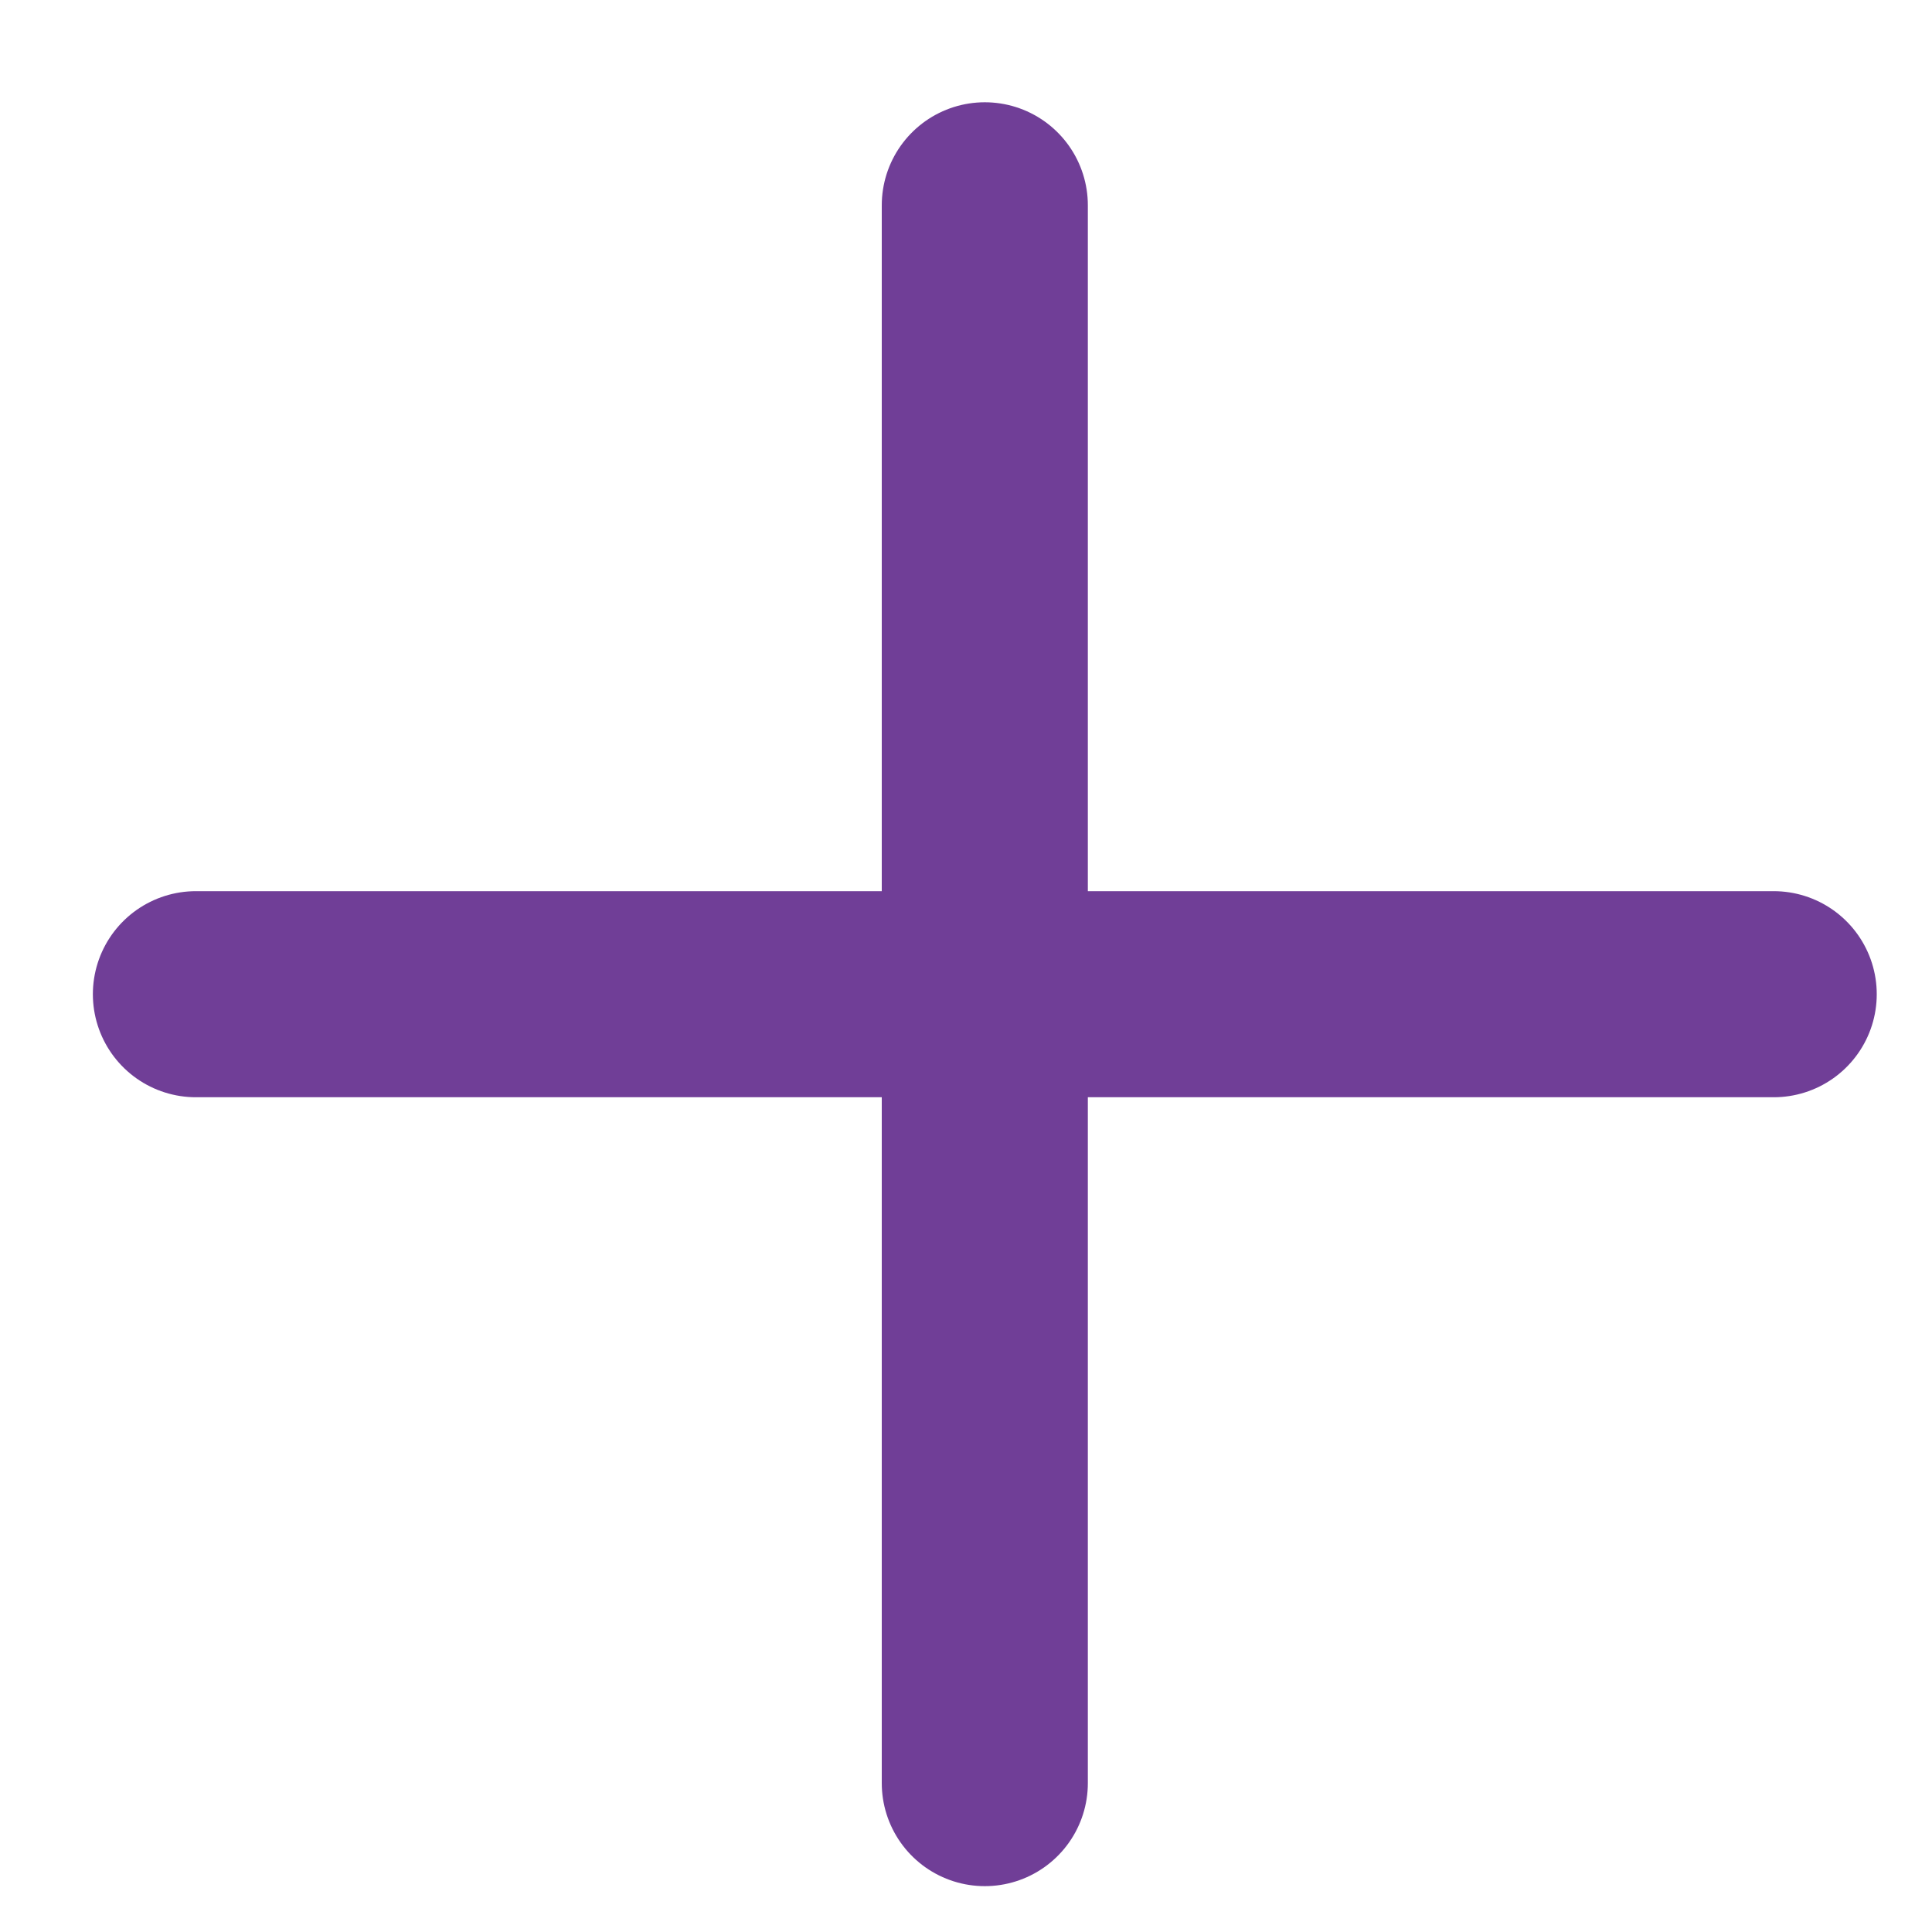
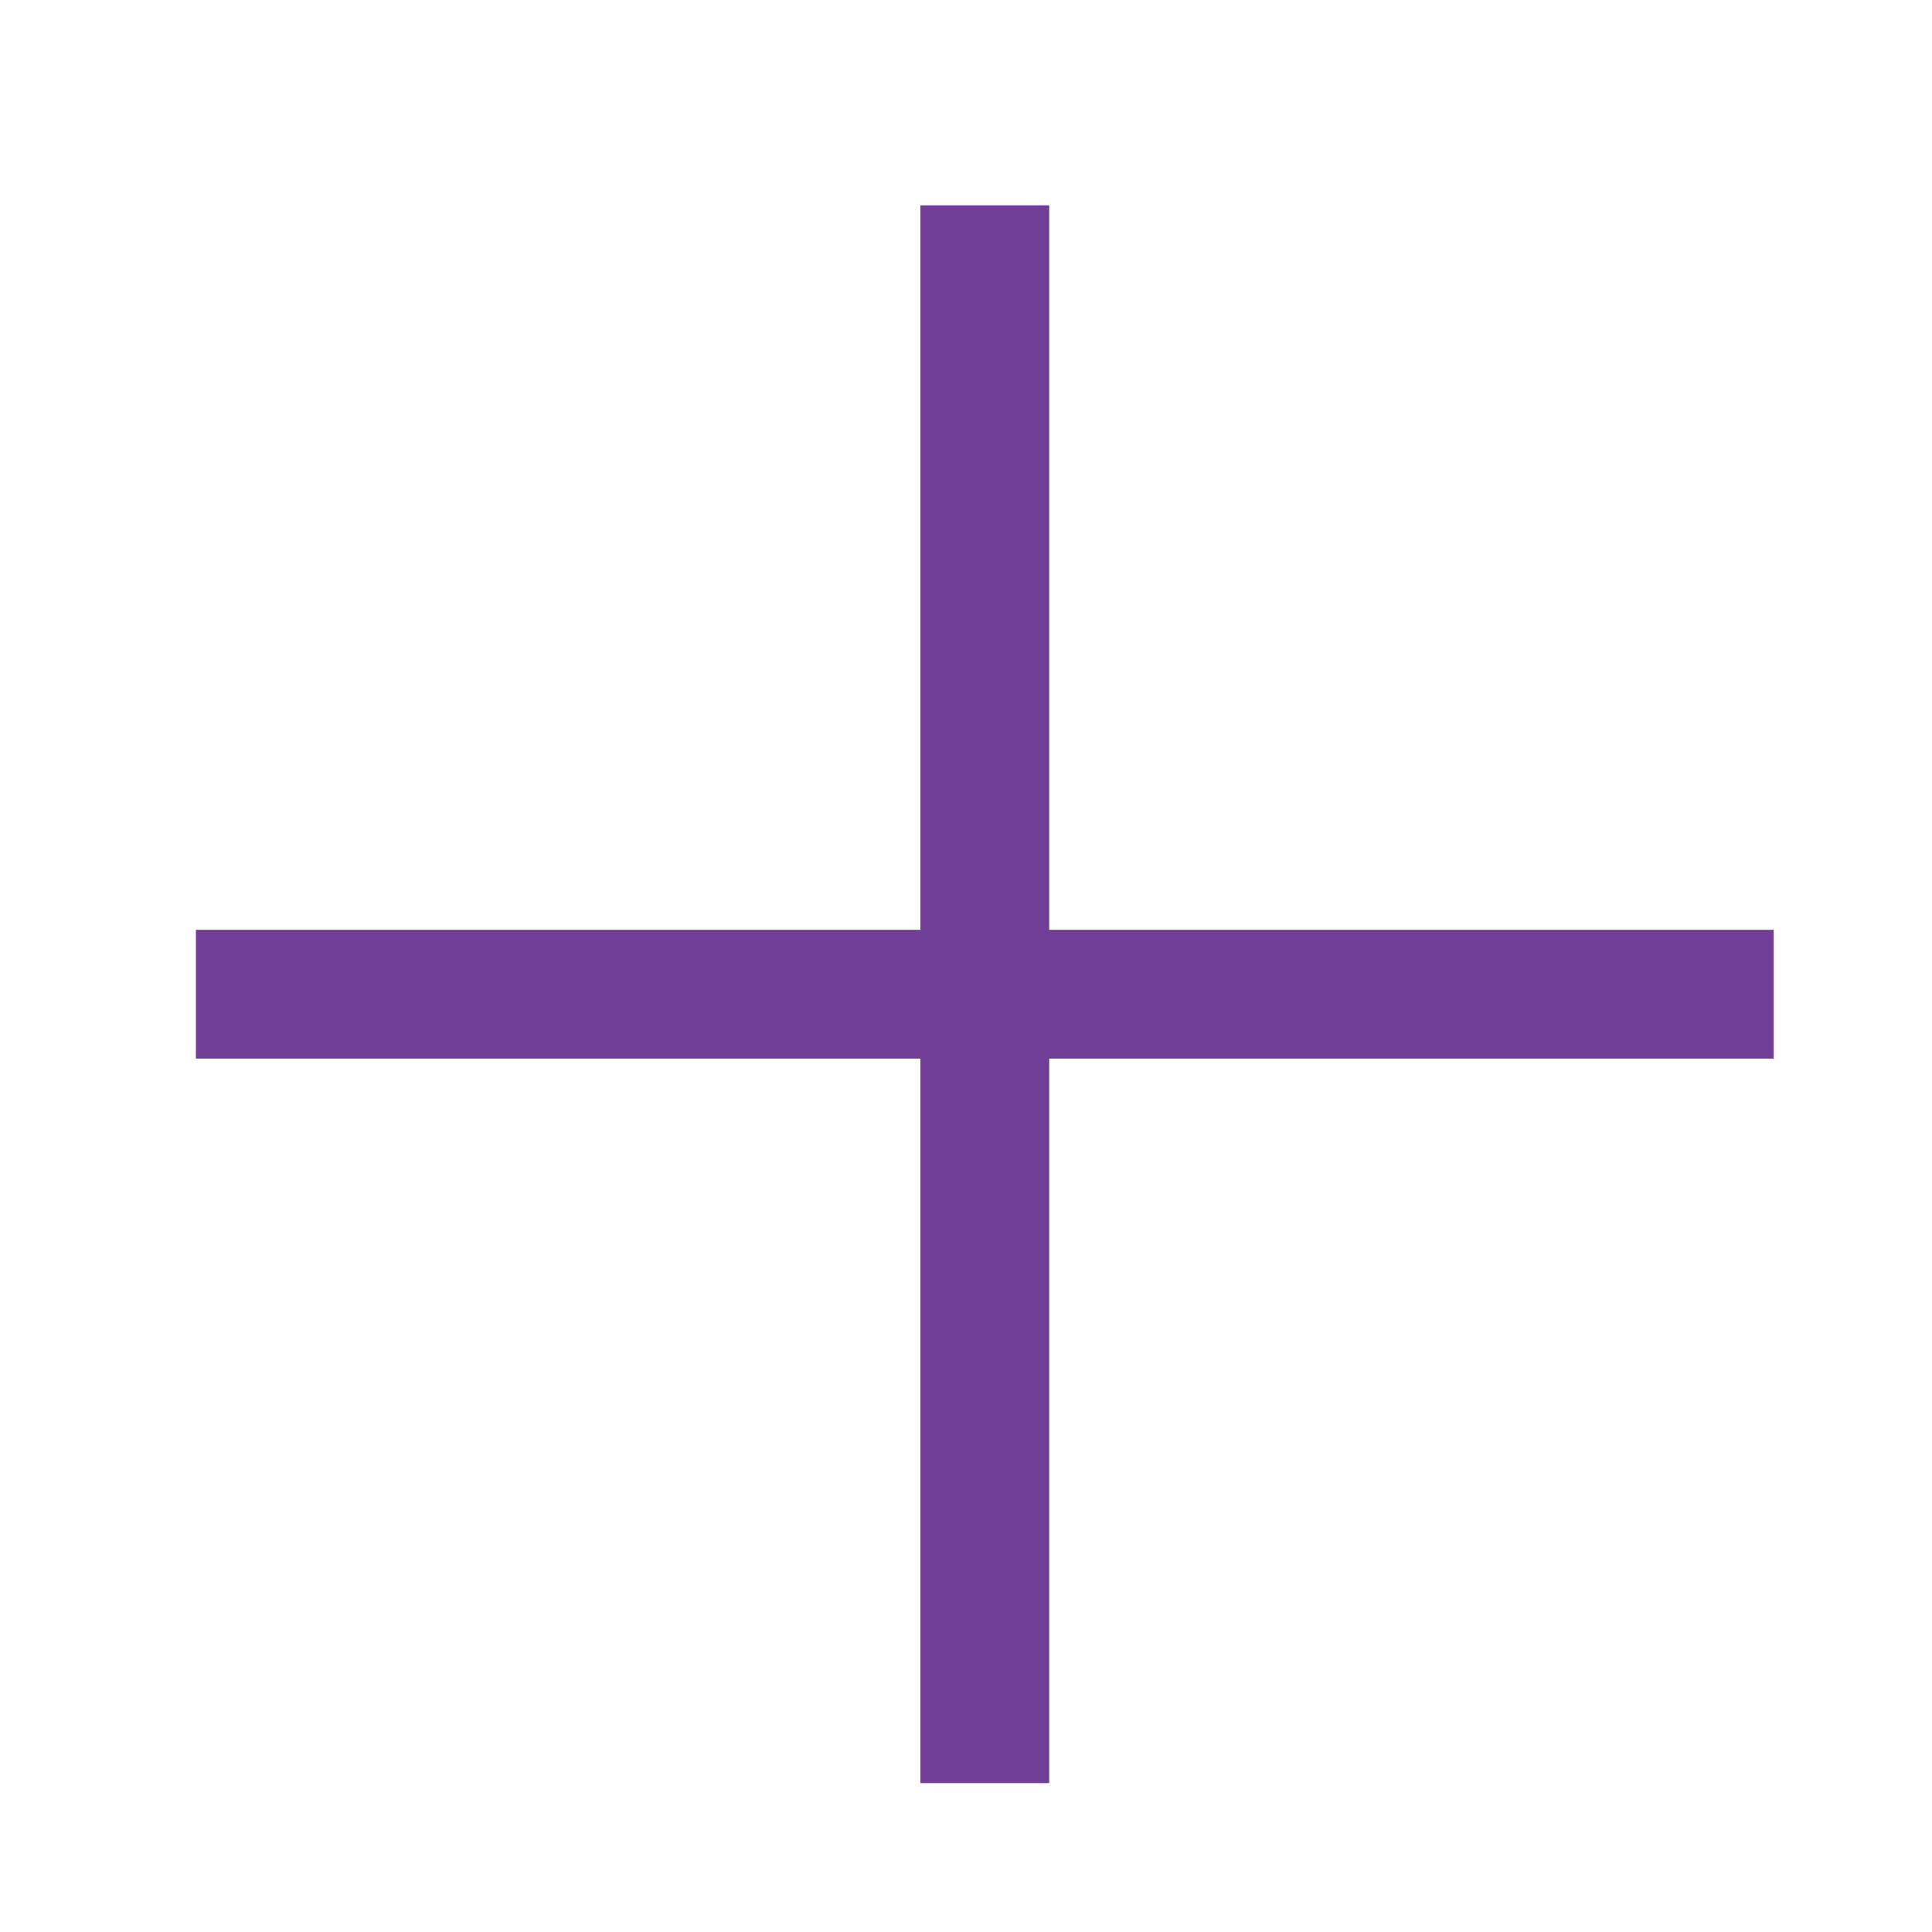
<svg xmlns="http://www.w3.org/2000/svg" width="15" height="15" viewBox="0 0 15 15" fill="none">
-   <path d="M7.646 1.594V13.844M13.771 7.719H1.521" stroke="#703E97" stroke-width="1.6" stroke-linecap="round" stroke-linejoin="round" />
+   <path d="M7.646 1.594V13.844M13.771 7.719H1.521" stroke="#703E97" strokeWidth="1.6" strokeLinecap="round" strokeLinejoin="round" />
</svg>
